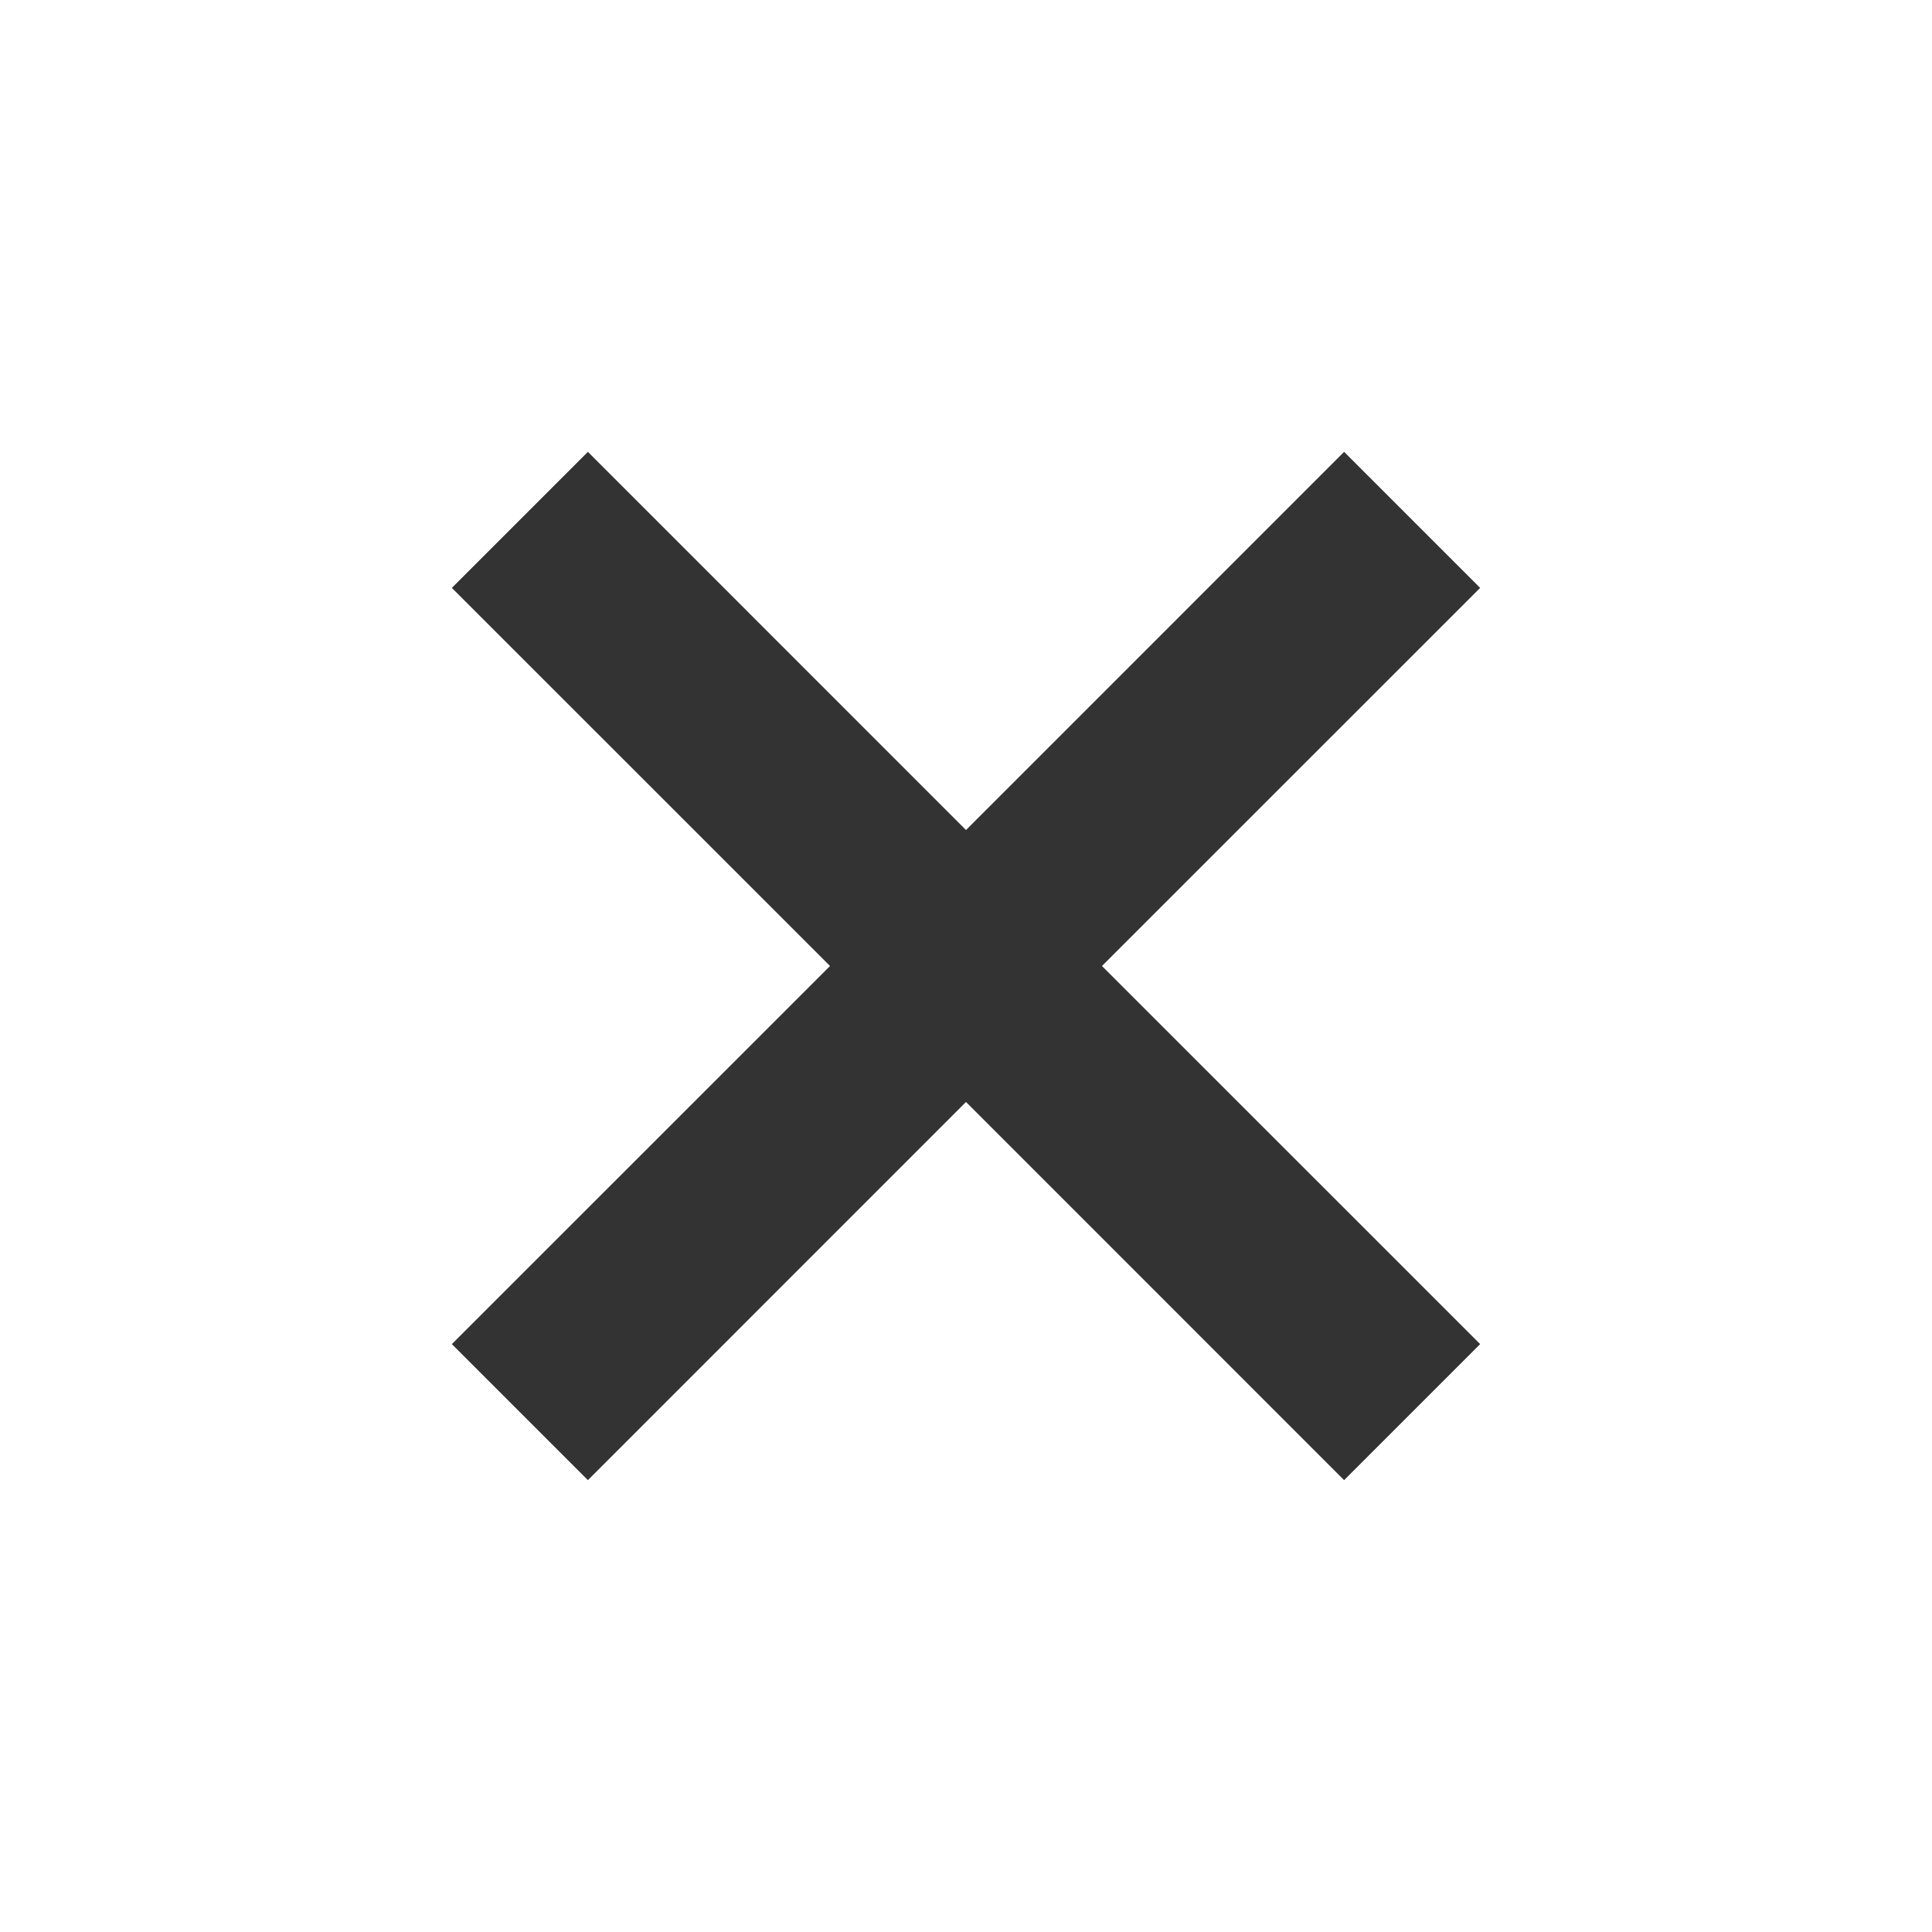
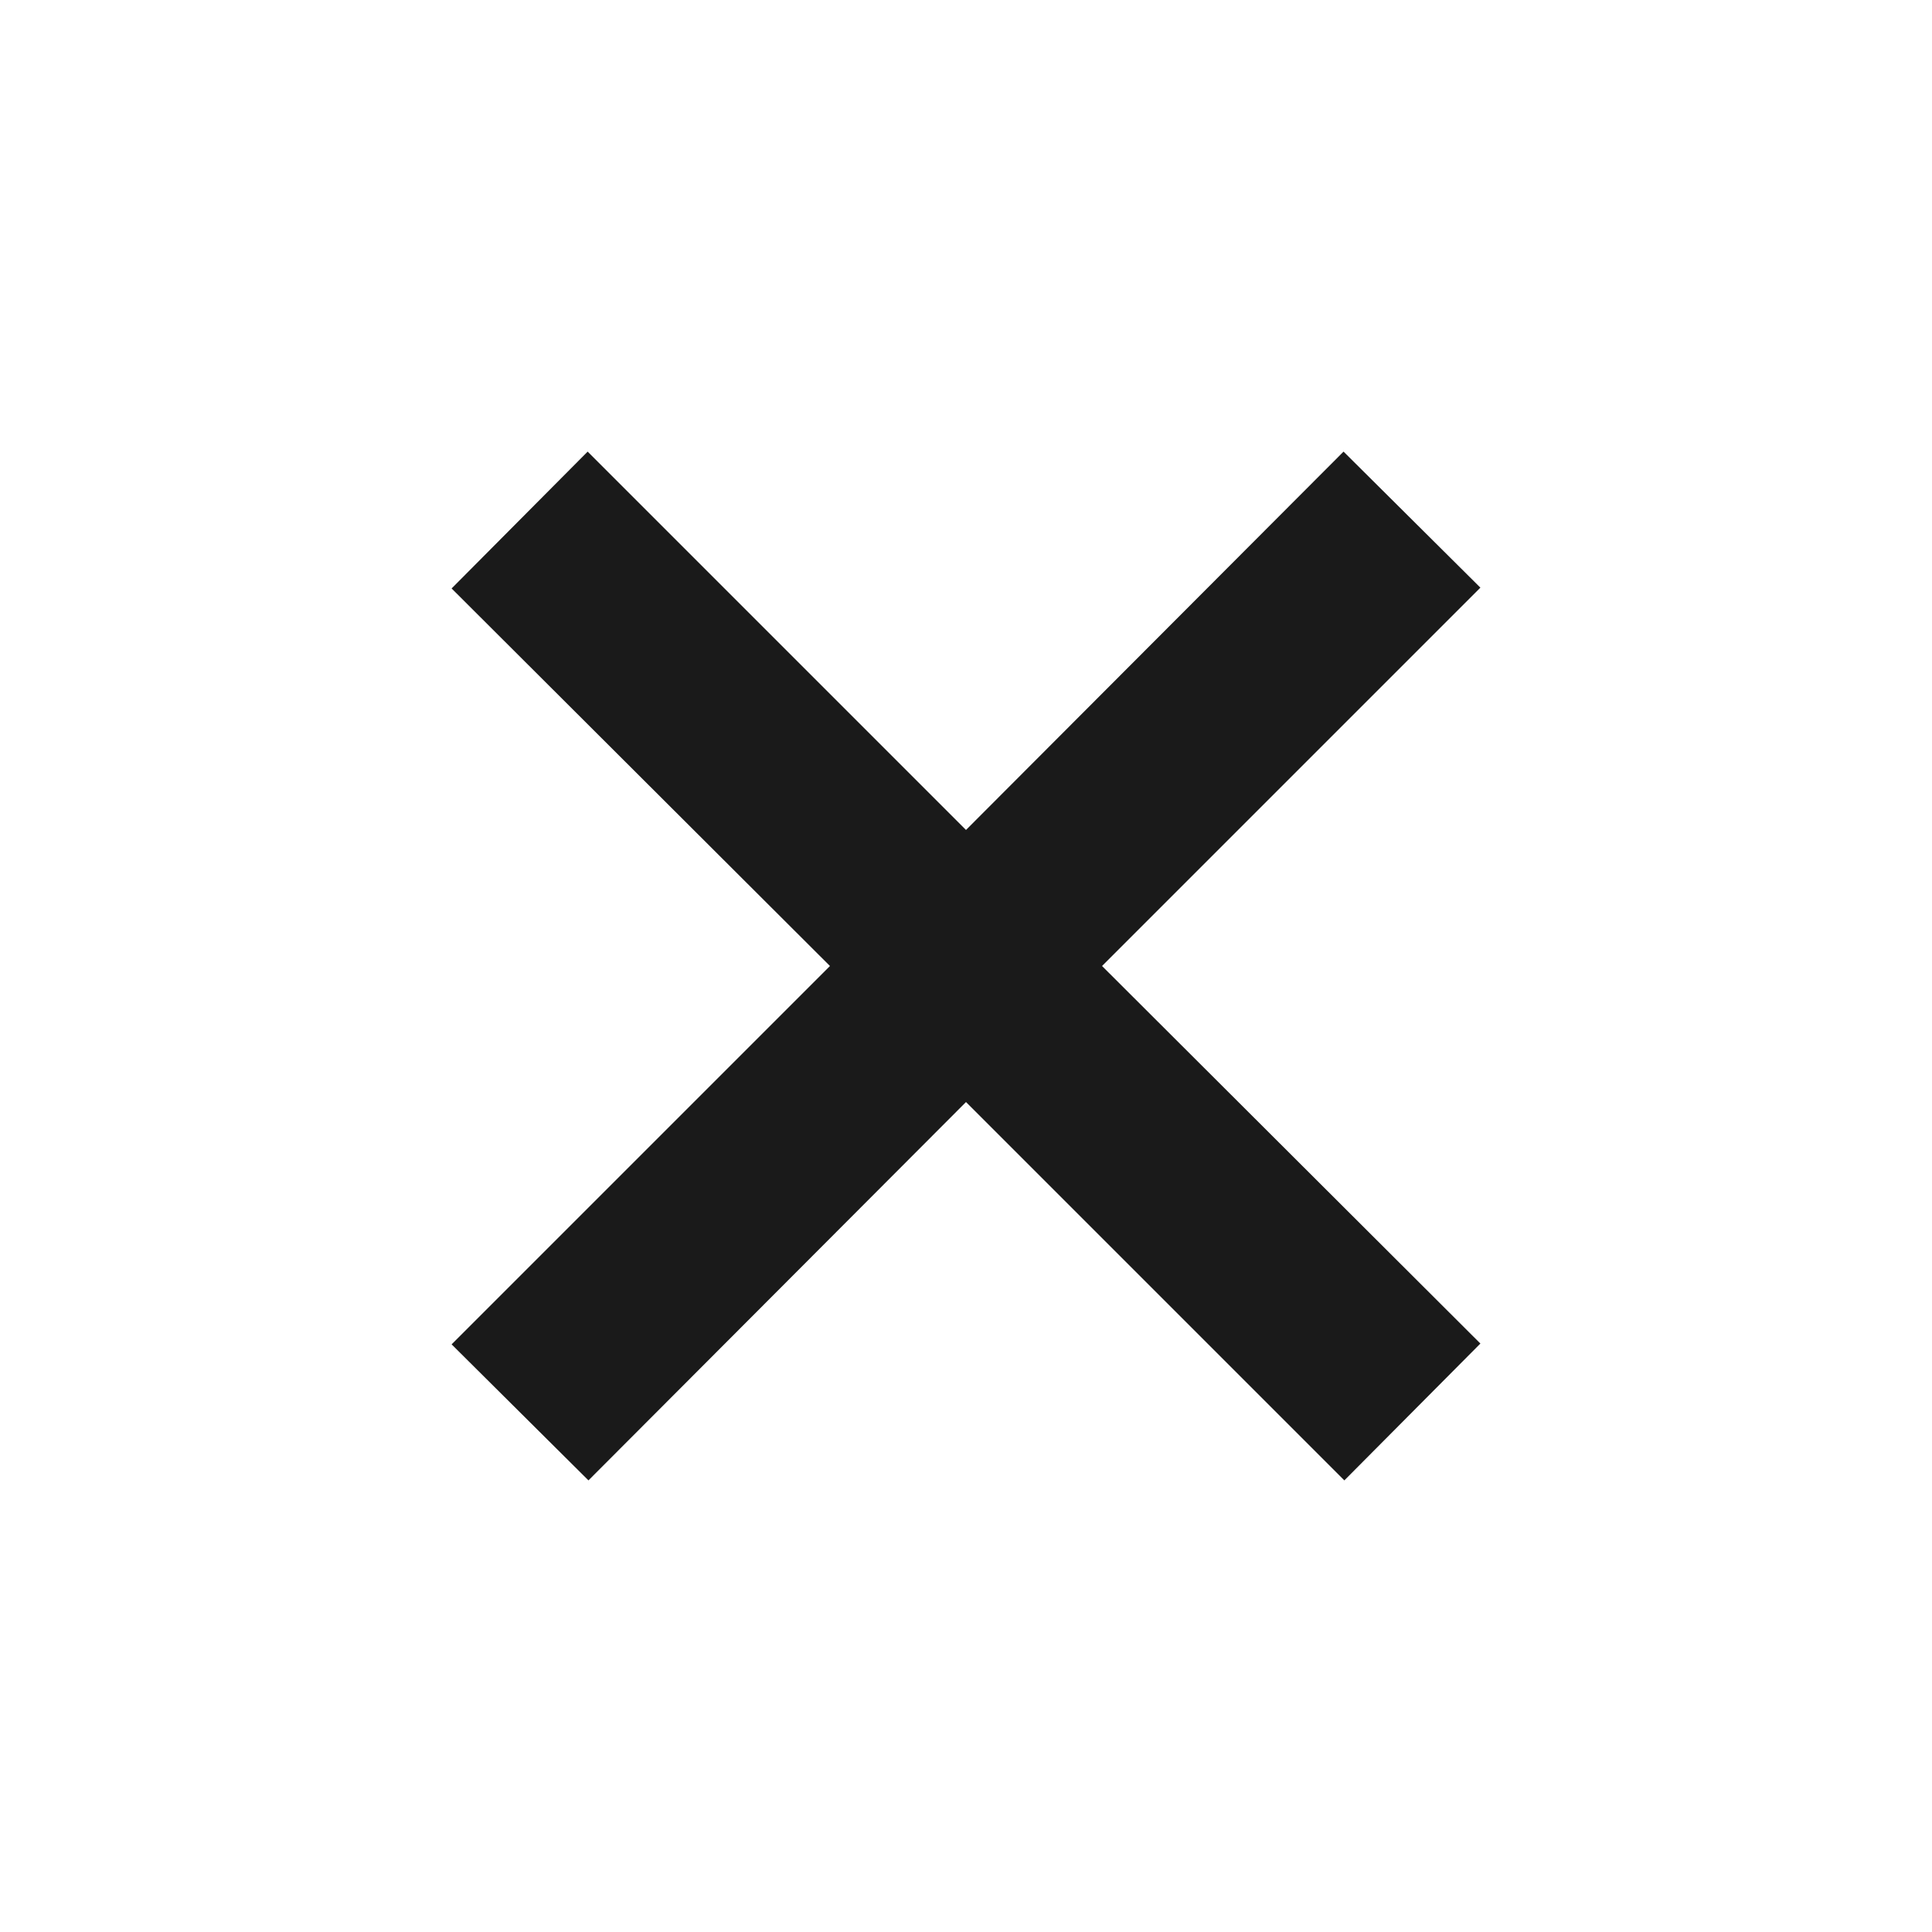
<svg xmlns="http://www.w3.org/2000/svg" width="24" height="24">
-   <path fill="#333" fill-rule="evenodd" d="M7.303 5.613l-1.69 1.69L10.311 12l-4.698 4.697 1.69 1.69L12 13.689l4.697 4.698 1.69-1.69L13.689 12l4.698-4.697-1.69-1.69L12 10.311 7.303 5.613z" overflow="visible" />
+   <path fill="#1a1a1a" fill-rule="evenodd" d="M7.3 5.61l-1.69 1.7 4.7 4.69-4.7 4.7 1.7 1.69 4.69-4.7 4.7 4.7 1.69-1.7-4.7-4.69 4.7-4.7-1.7-1.69-4.69 4.7-4.7-4.7z" overflow="visible" />
</svg>
